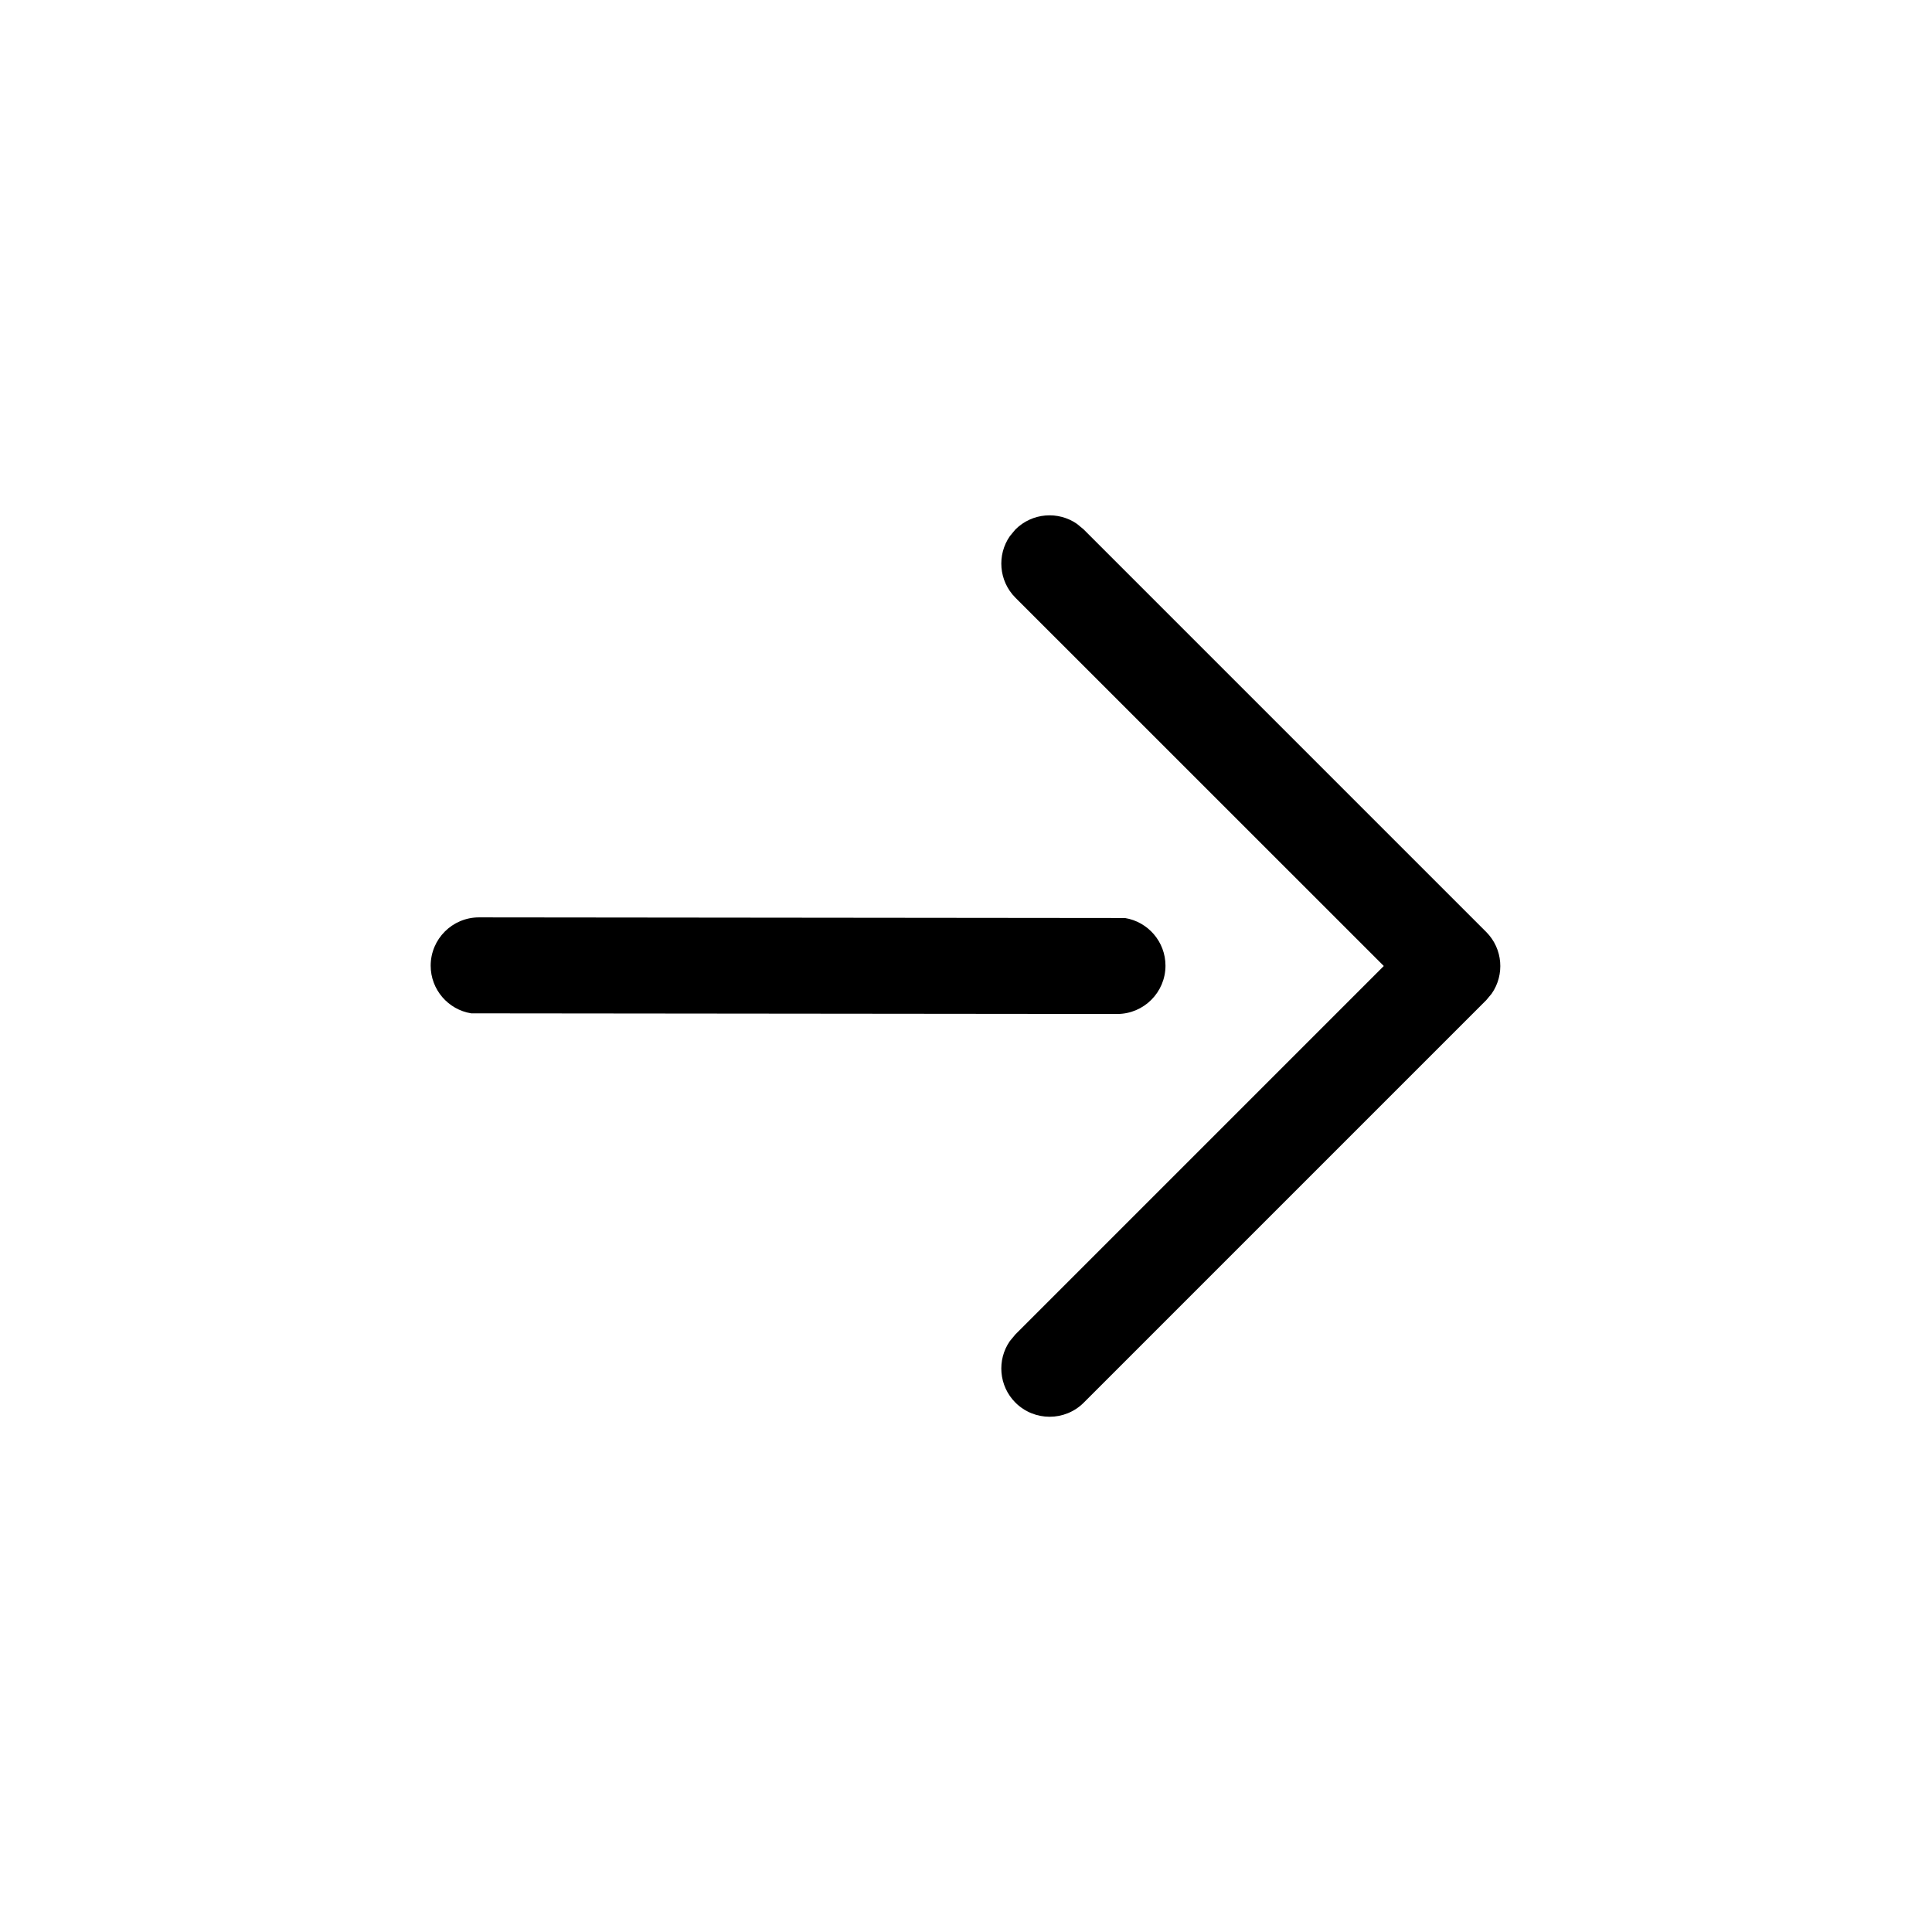
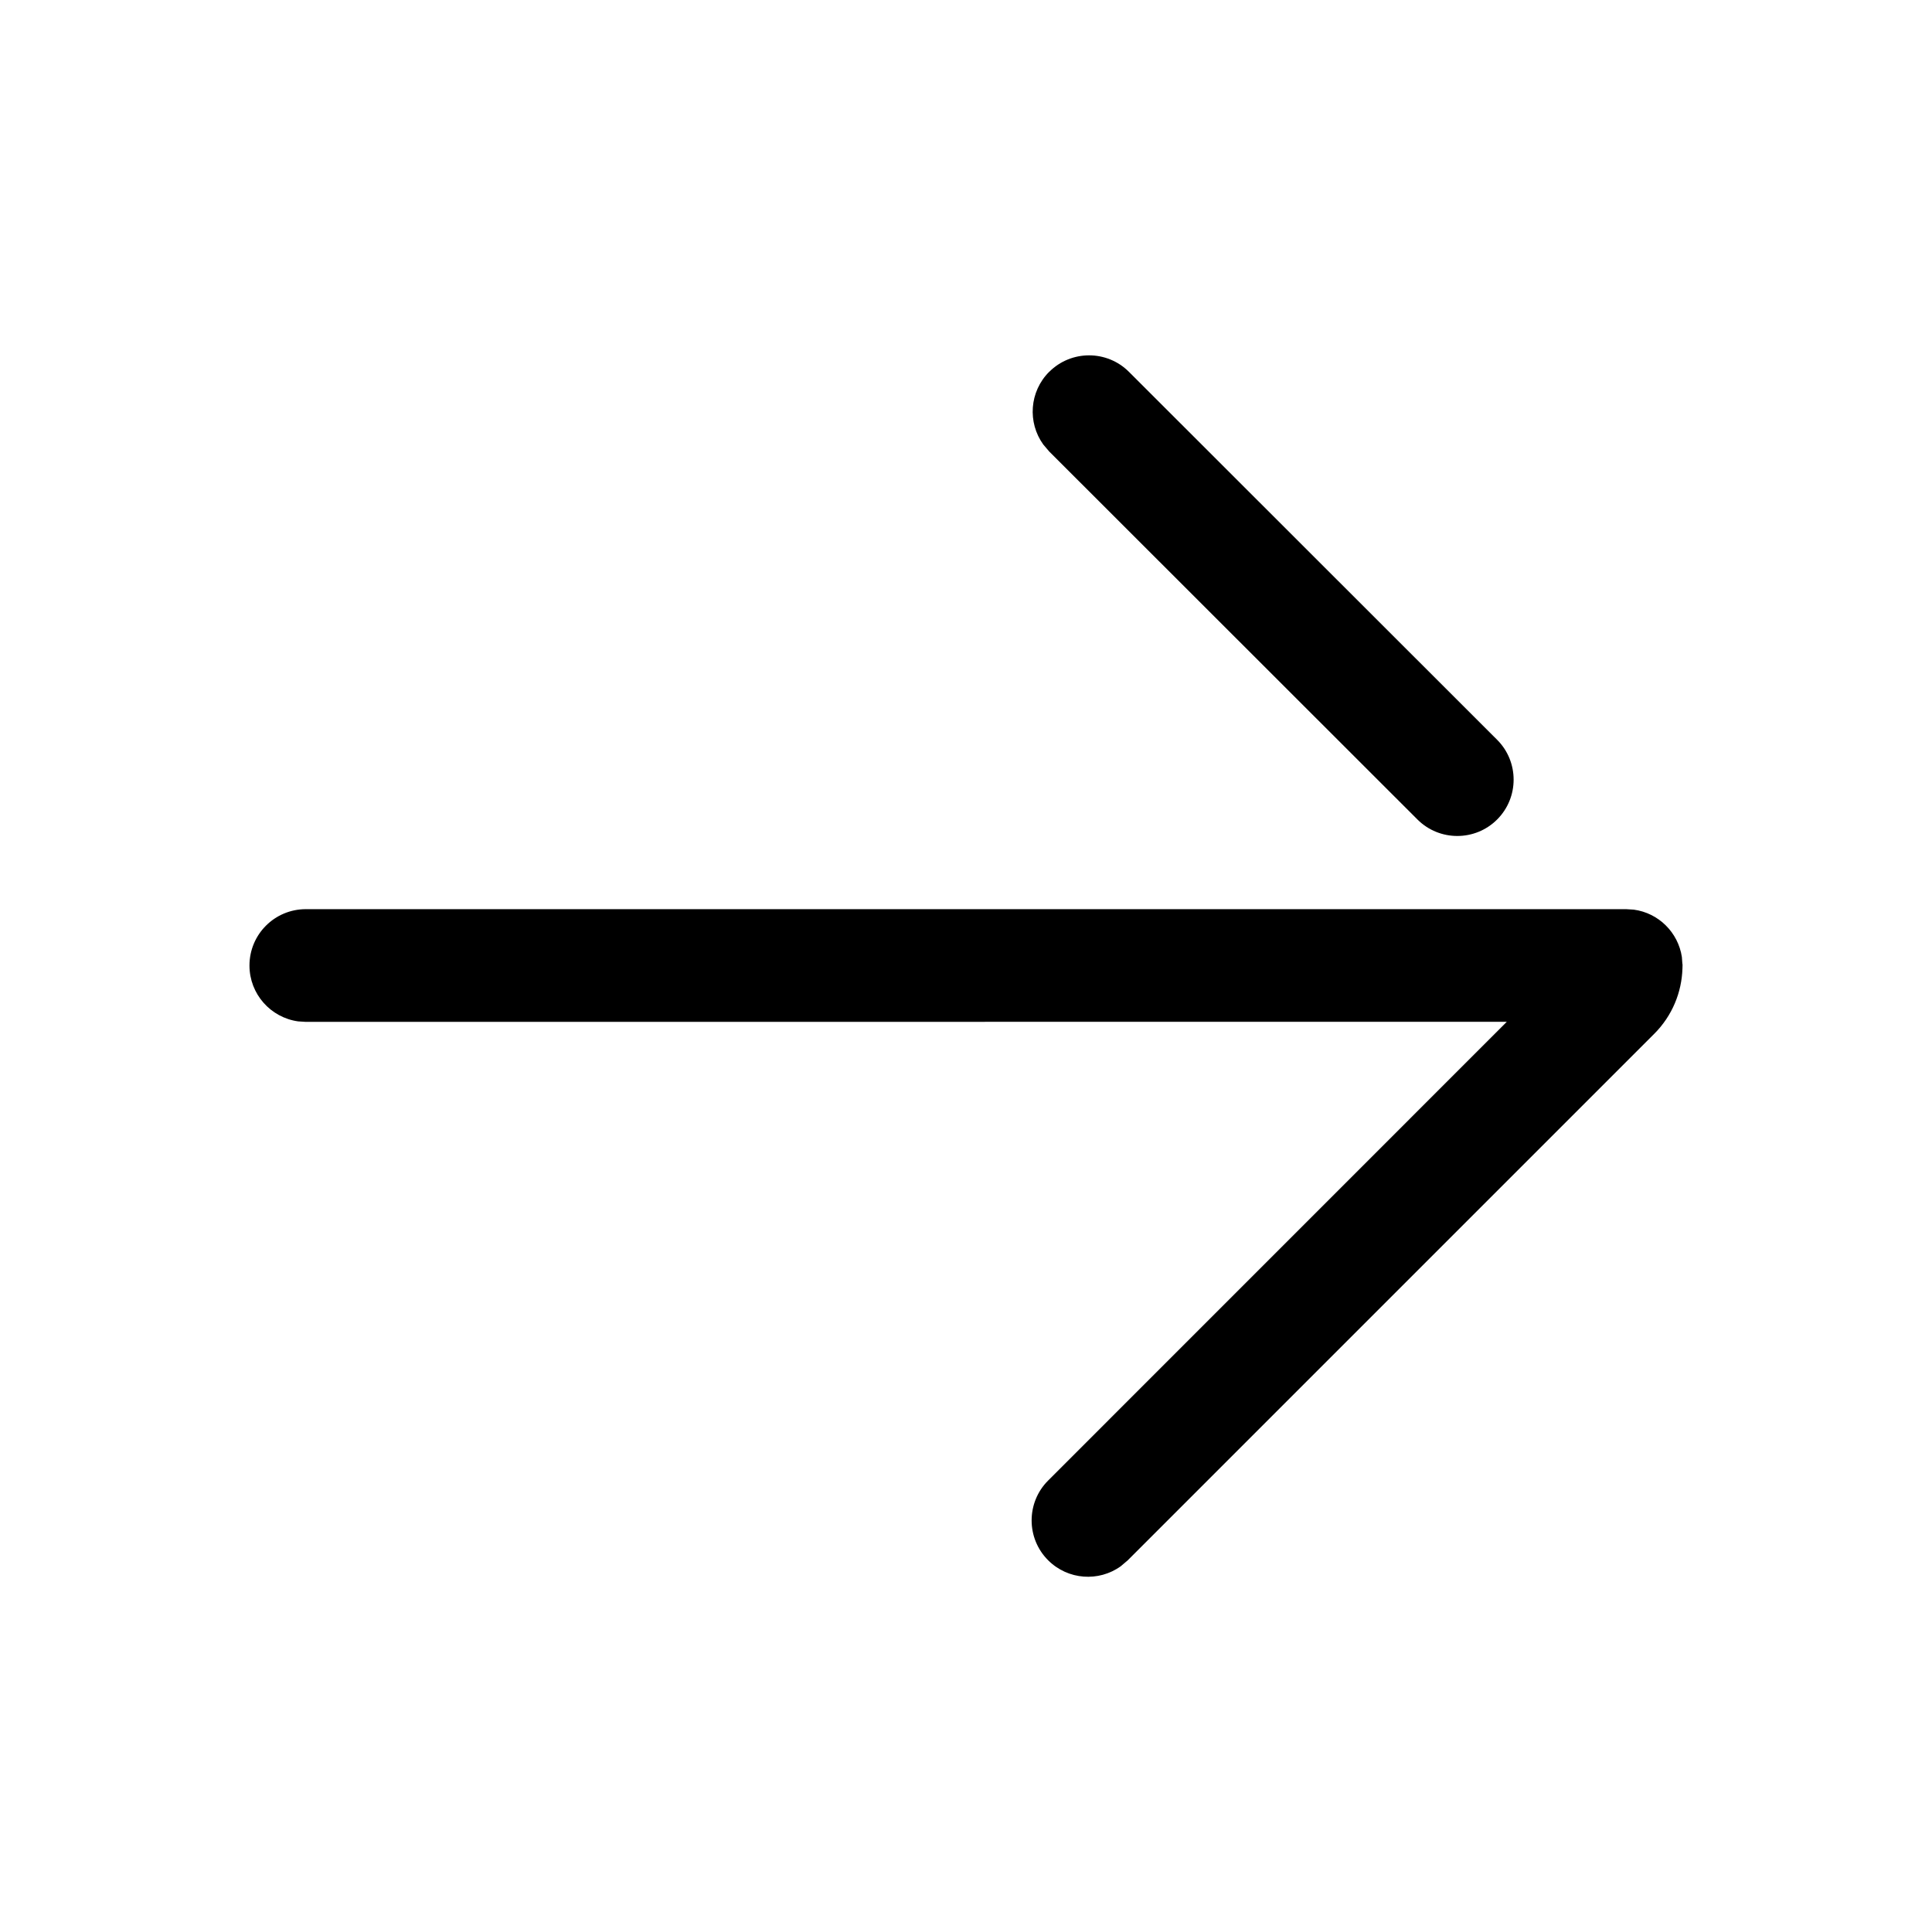
<svg xmlns="http://www.w3.org/2000/svg" version="1.1" width="24" height="24" viewBox="0 0 24 24">
-   <path d="M14.478 11.996c0 0.331-0.269 0.6-0.6 0.6l-8.025-0.008c-0.285-0.046-0.503-0.294-0.503-0.592 0-0.331 0.269-0.6 0.6-0.6l8.025 0.008c0.285 0.046 0.503 0.294 0.503 0.592zM18.532 12.341l-0.069 0.083-5 5c-0.234 0.234-0.614 0.234-0.849 0-0.208-0.208-0.231-0.532-0.069-0.765l0.069-0.083 4.576-4.576-4.576-4.575c-0.208-0.208-0.231-0.532-0.069-0.765l0.069-0.083c0.208-0.208 0.532-0.231 0.765-0.069l0.083 0.069 5 5c0.208 0.208 0.231 0.532 0.069 0.765z" />
+   <path d="M20.901 11.978l-0.002-0.005-0.006-0.084c-0.046-0.306-0.29-0.548-0.597-0.589l-0.095-0.006h-16.402c-0.387 0-0.7 0.313-0.7 0.7 0 0.354 0.263 0.647 0.605 0.694l0.095 0.006 14.919-0.001-5.698 5.699c-0.273 0.273-0.273 0.717 0 0.99 0.246 0.246 0.63 0.271 0.903 0.074l0.087-0.074 6.539-6.539c0.225-0.225 0.342-0.517 0.351-0.812 0-0.012 0.001-0.024 0.001-0.037l-0-0.015zM13.033 4.619c-0.246 0.246-0.27 0.63-0.073 0.903l0.074 0.087 4.574 4.571c0.273 0.273 0.717 0.273 0.99-0s0.273-0.717-0-0.99l-4.574-4.571c-0.273-0.273-0.717-0.273-0.99 0z" />
</svg>
